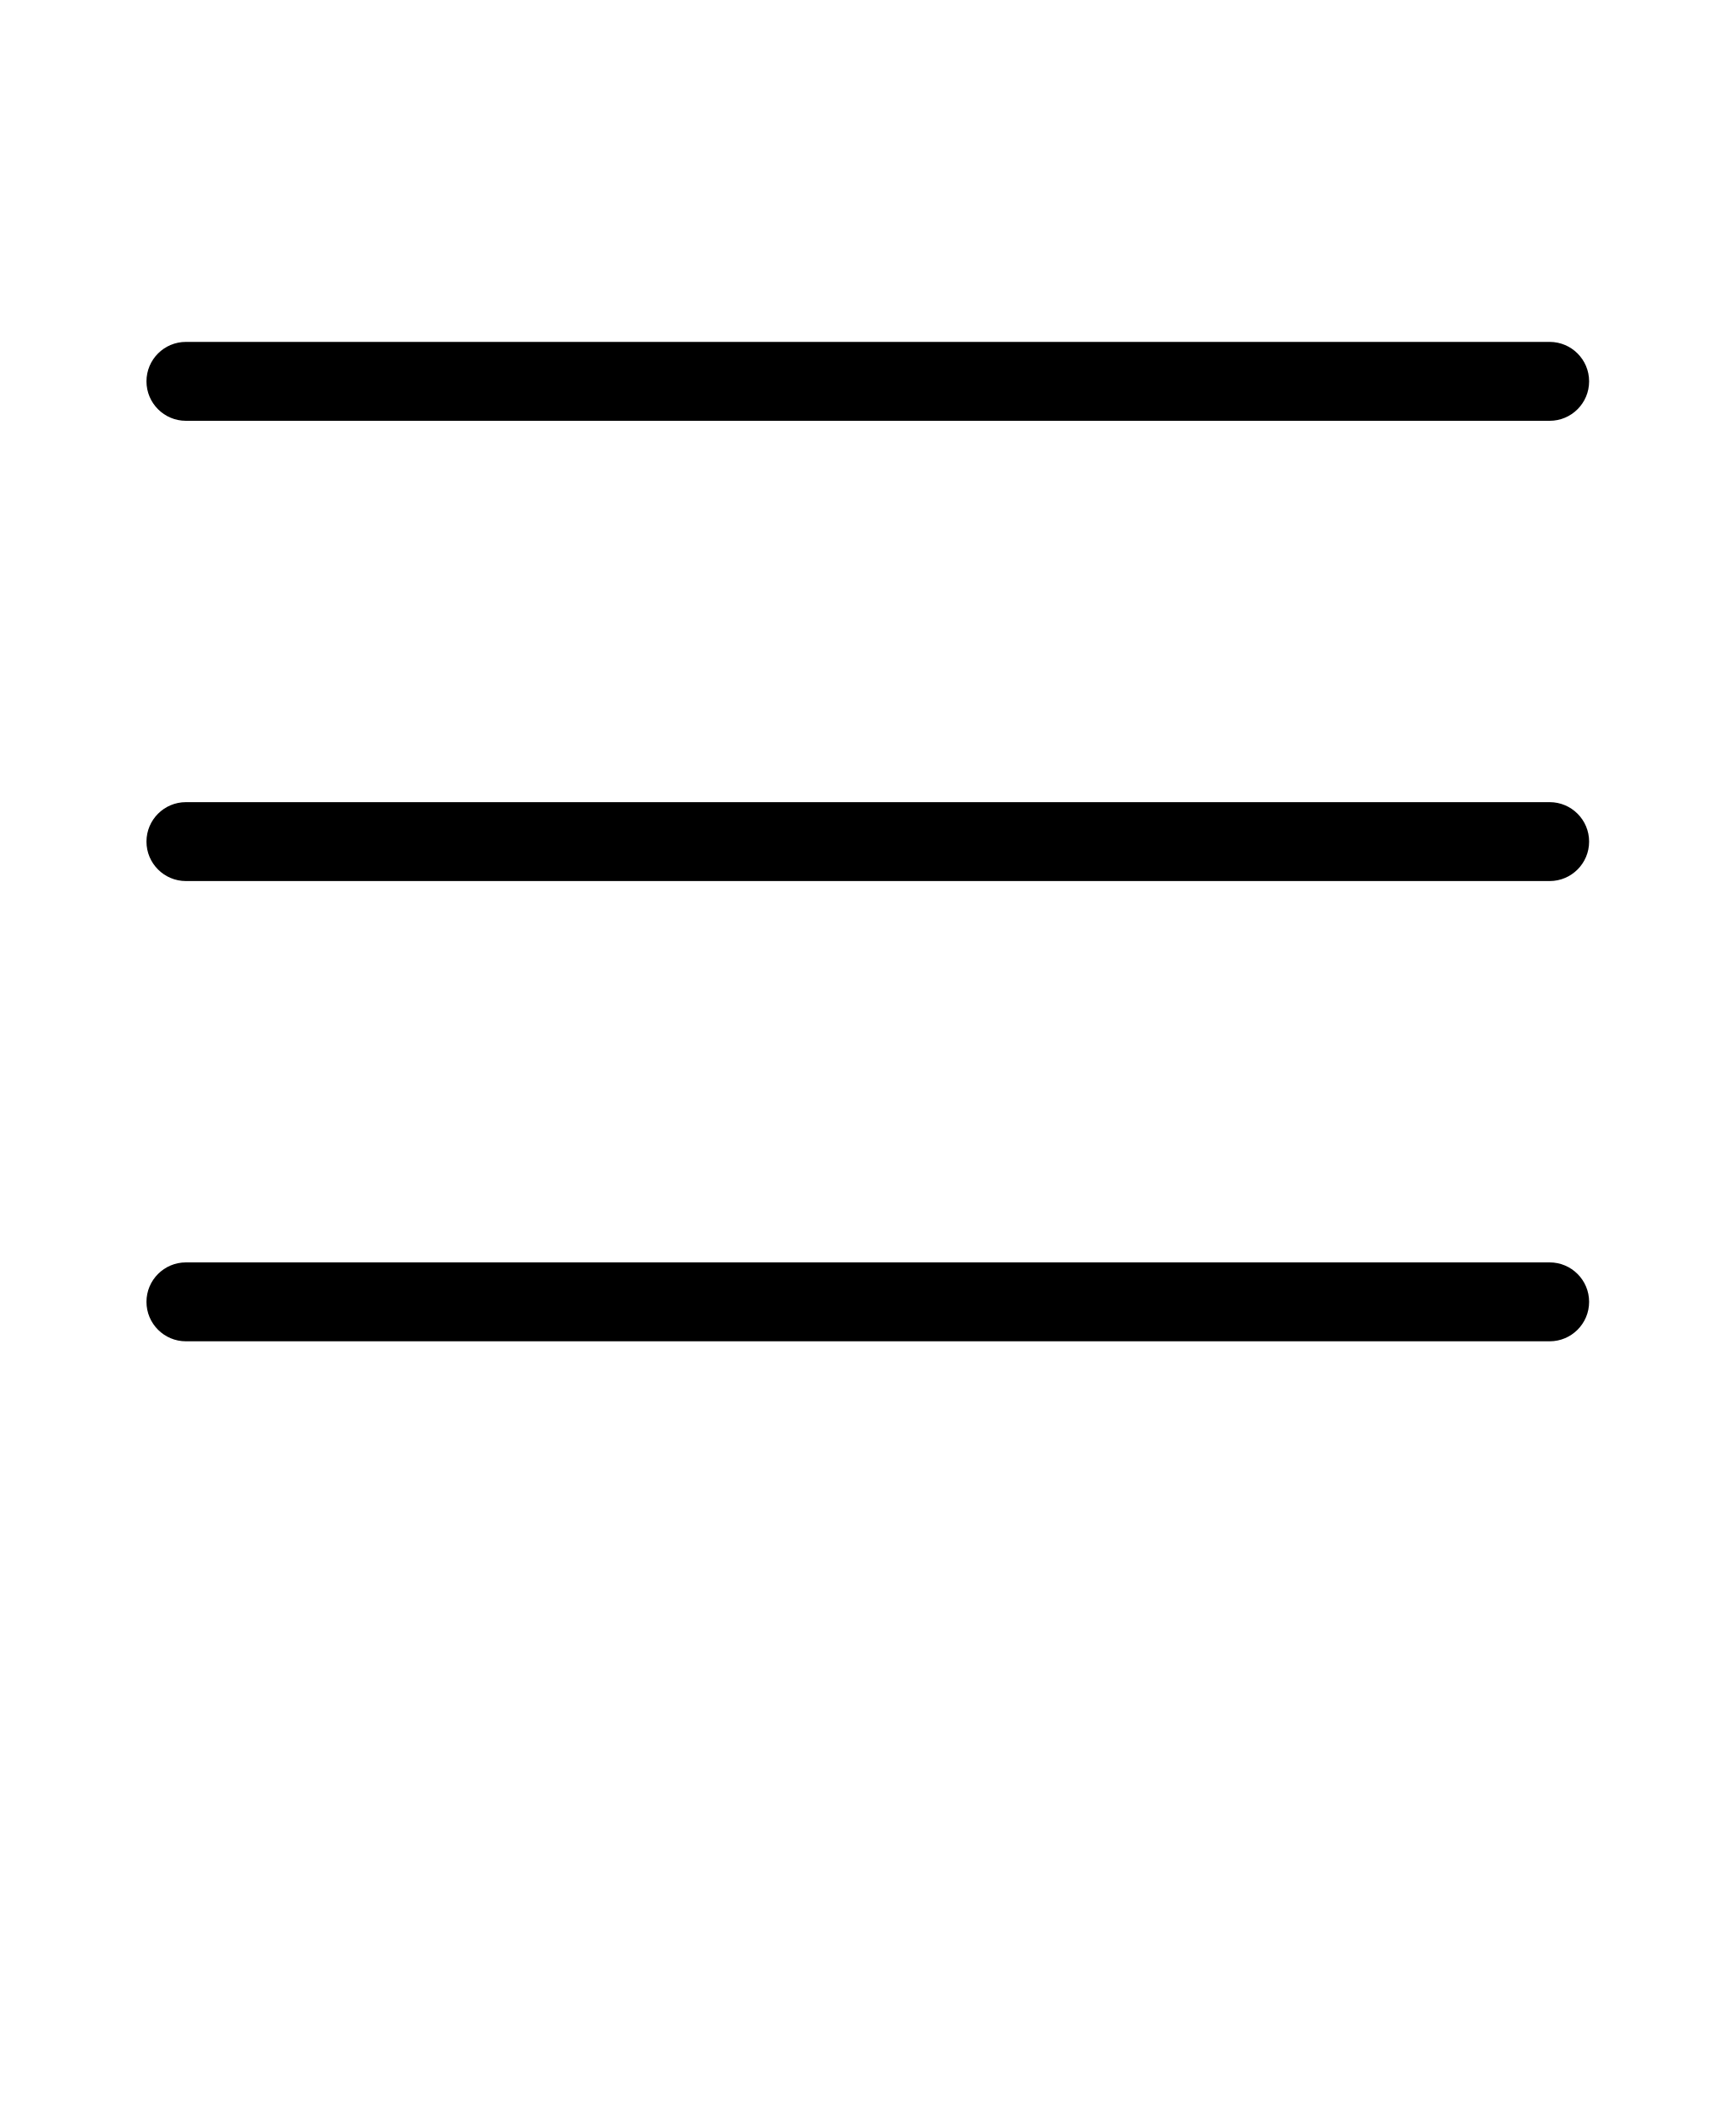
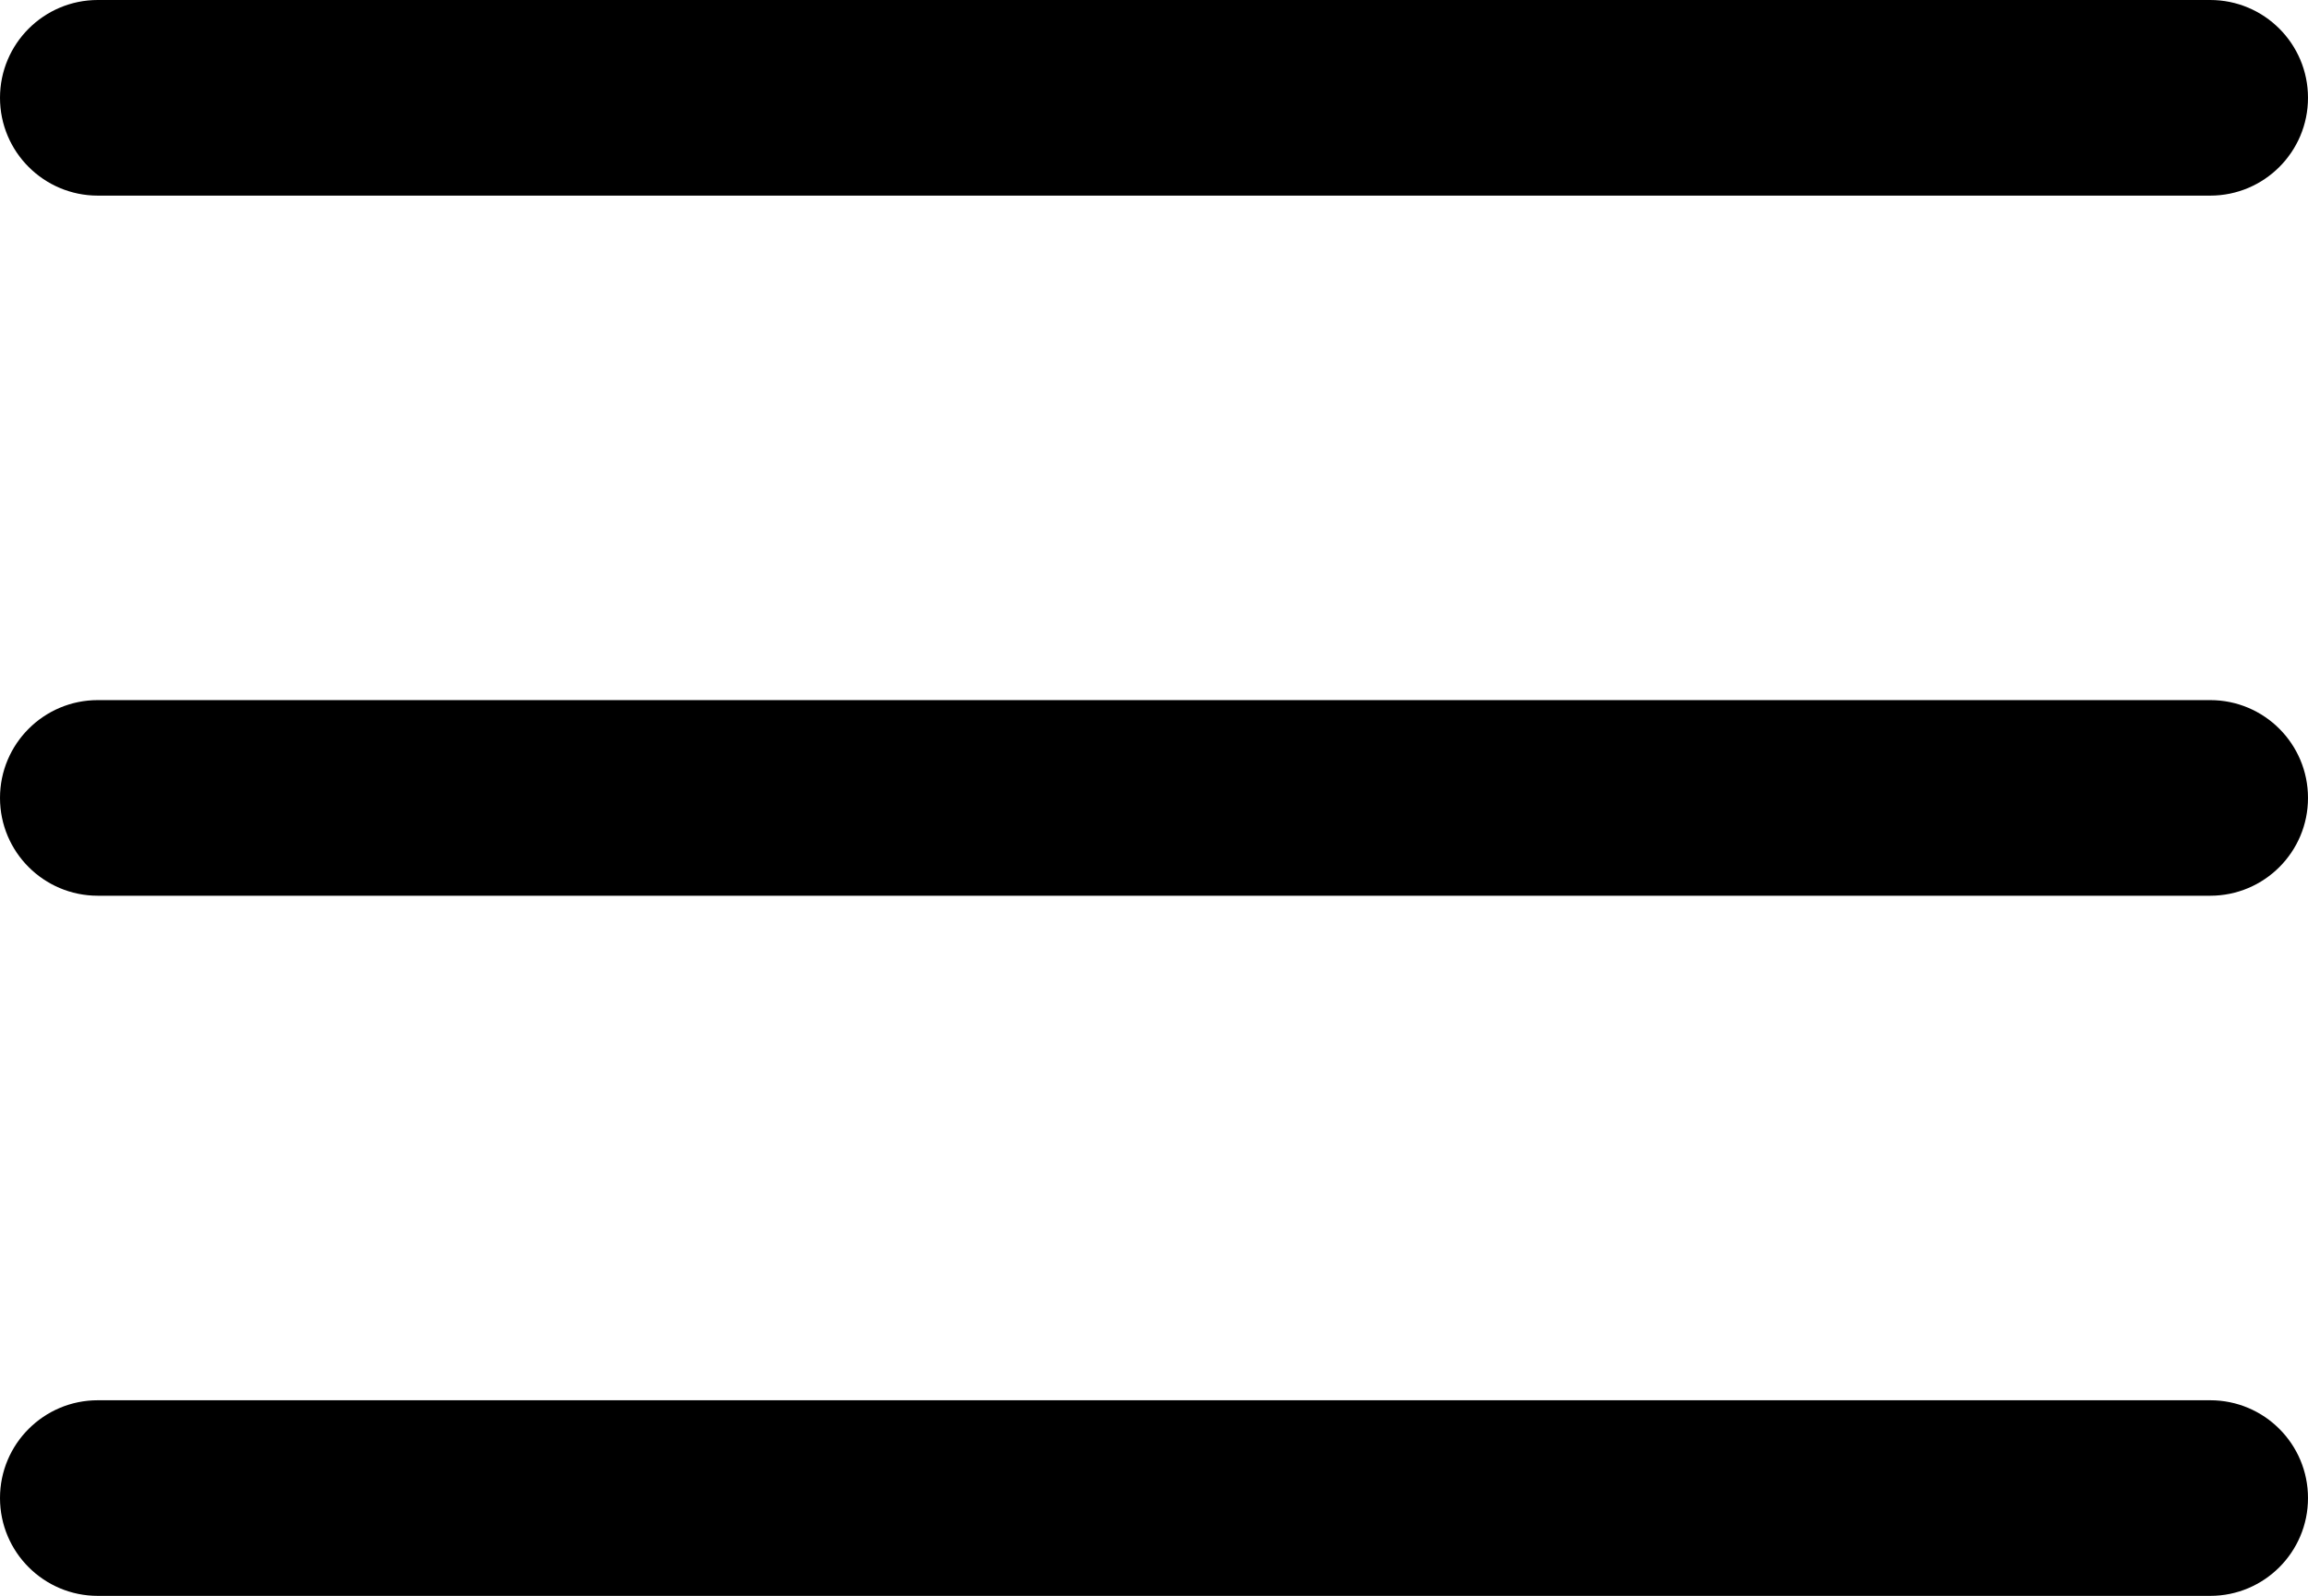
- <svg xmlns="http://www.w3.org/2000/svg" version="1.1" viewBox="0 0 33 40" x="0px" y="0px">
-   <path d="M29.465 25.5h-25.93c-0.414 0-0.75-0.336-0.75-0.75s0.336-0.75 0.75-0.75h25.93c0.414 0 0.75 0.336 0.75 0.75s-0.336 0.75-0.75 0.75zM29.465 16.75h-25.93c-0.414 0-0.75-0.336-0.75-0.75s0.336-0.75 0.75-0.75h25.93c0.414 0 0.75 0.336 0.75 0.75s-0.336 0.75-0.75 0.75zM29.465 8h-25.93c-0.414 0-0.75-0.336-0.75-0.75s0.336-0.75 0.75-0.75h25.93c0.414 0 0.75 0.336 0.75 0.75s-0.336 0.75-0.75 0.75z" />
+ <svg xmlns="http://www.w3.org/2000/svg" viewBox="5.775 17.874 78.449 54.251">
+   <g>
+     <path d="M80.9,72.125H9.1c-1.836,0-3.325-1.489-3.325-3.326c0-1.836,1.489-3.324,3.325-3.324h71.8c1.836,0,3.324,1.488,3.324,3.324   C84.225,70.636,82.736,72.125,80.9,72.125z M80.9,48.324H9.1c-1.836,0-3.325-1.488-3.325-3.325c0-1.836,1.489-3.325,3.325-3.325   h71.8c1.836,0,3.324,1.489,3.324,3.325C84.225,46.836,82.736,48.324,80.9,48.324z M80.9,24.524H9.1   c-1.836,0-3.325-1.489-3.325-3.325s1.489-3.325,3.325-3.325h71.8c1.836,0,3.324,1.489,3.324,3.325S82.736,24.524,80.9,24.524z" />
+   </g>
</svg>
